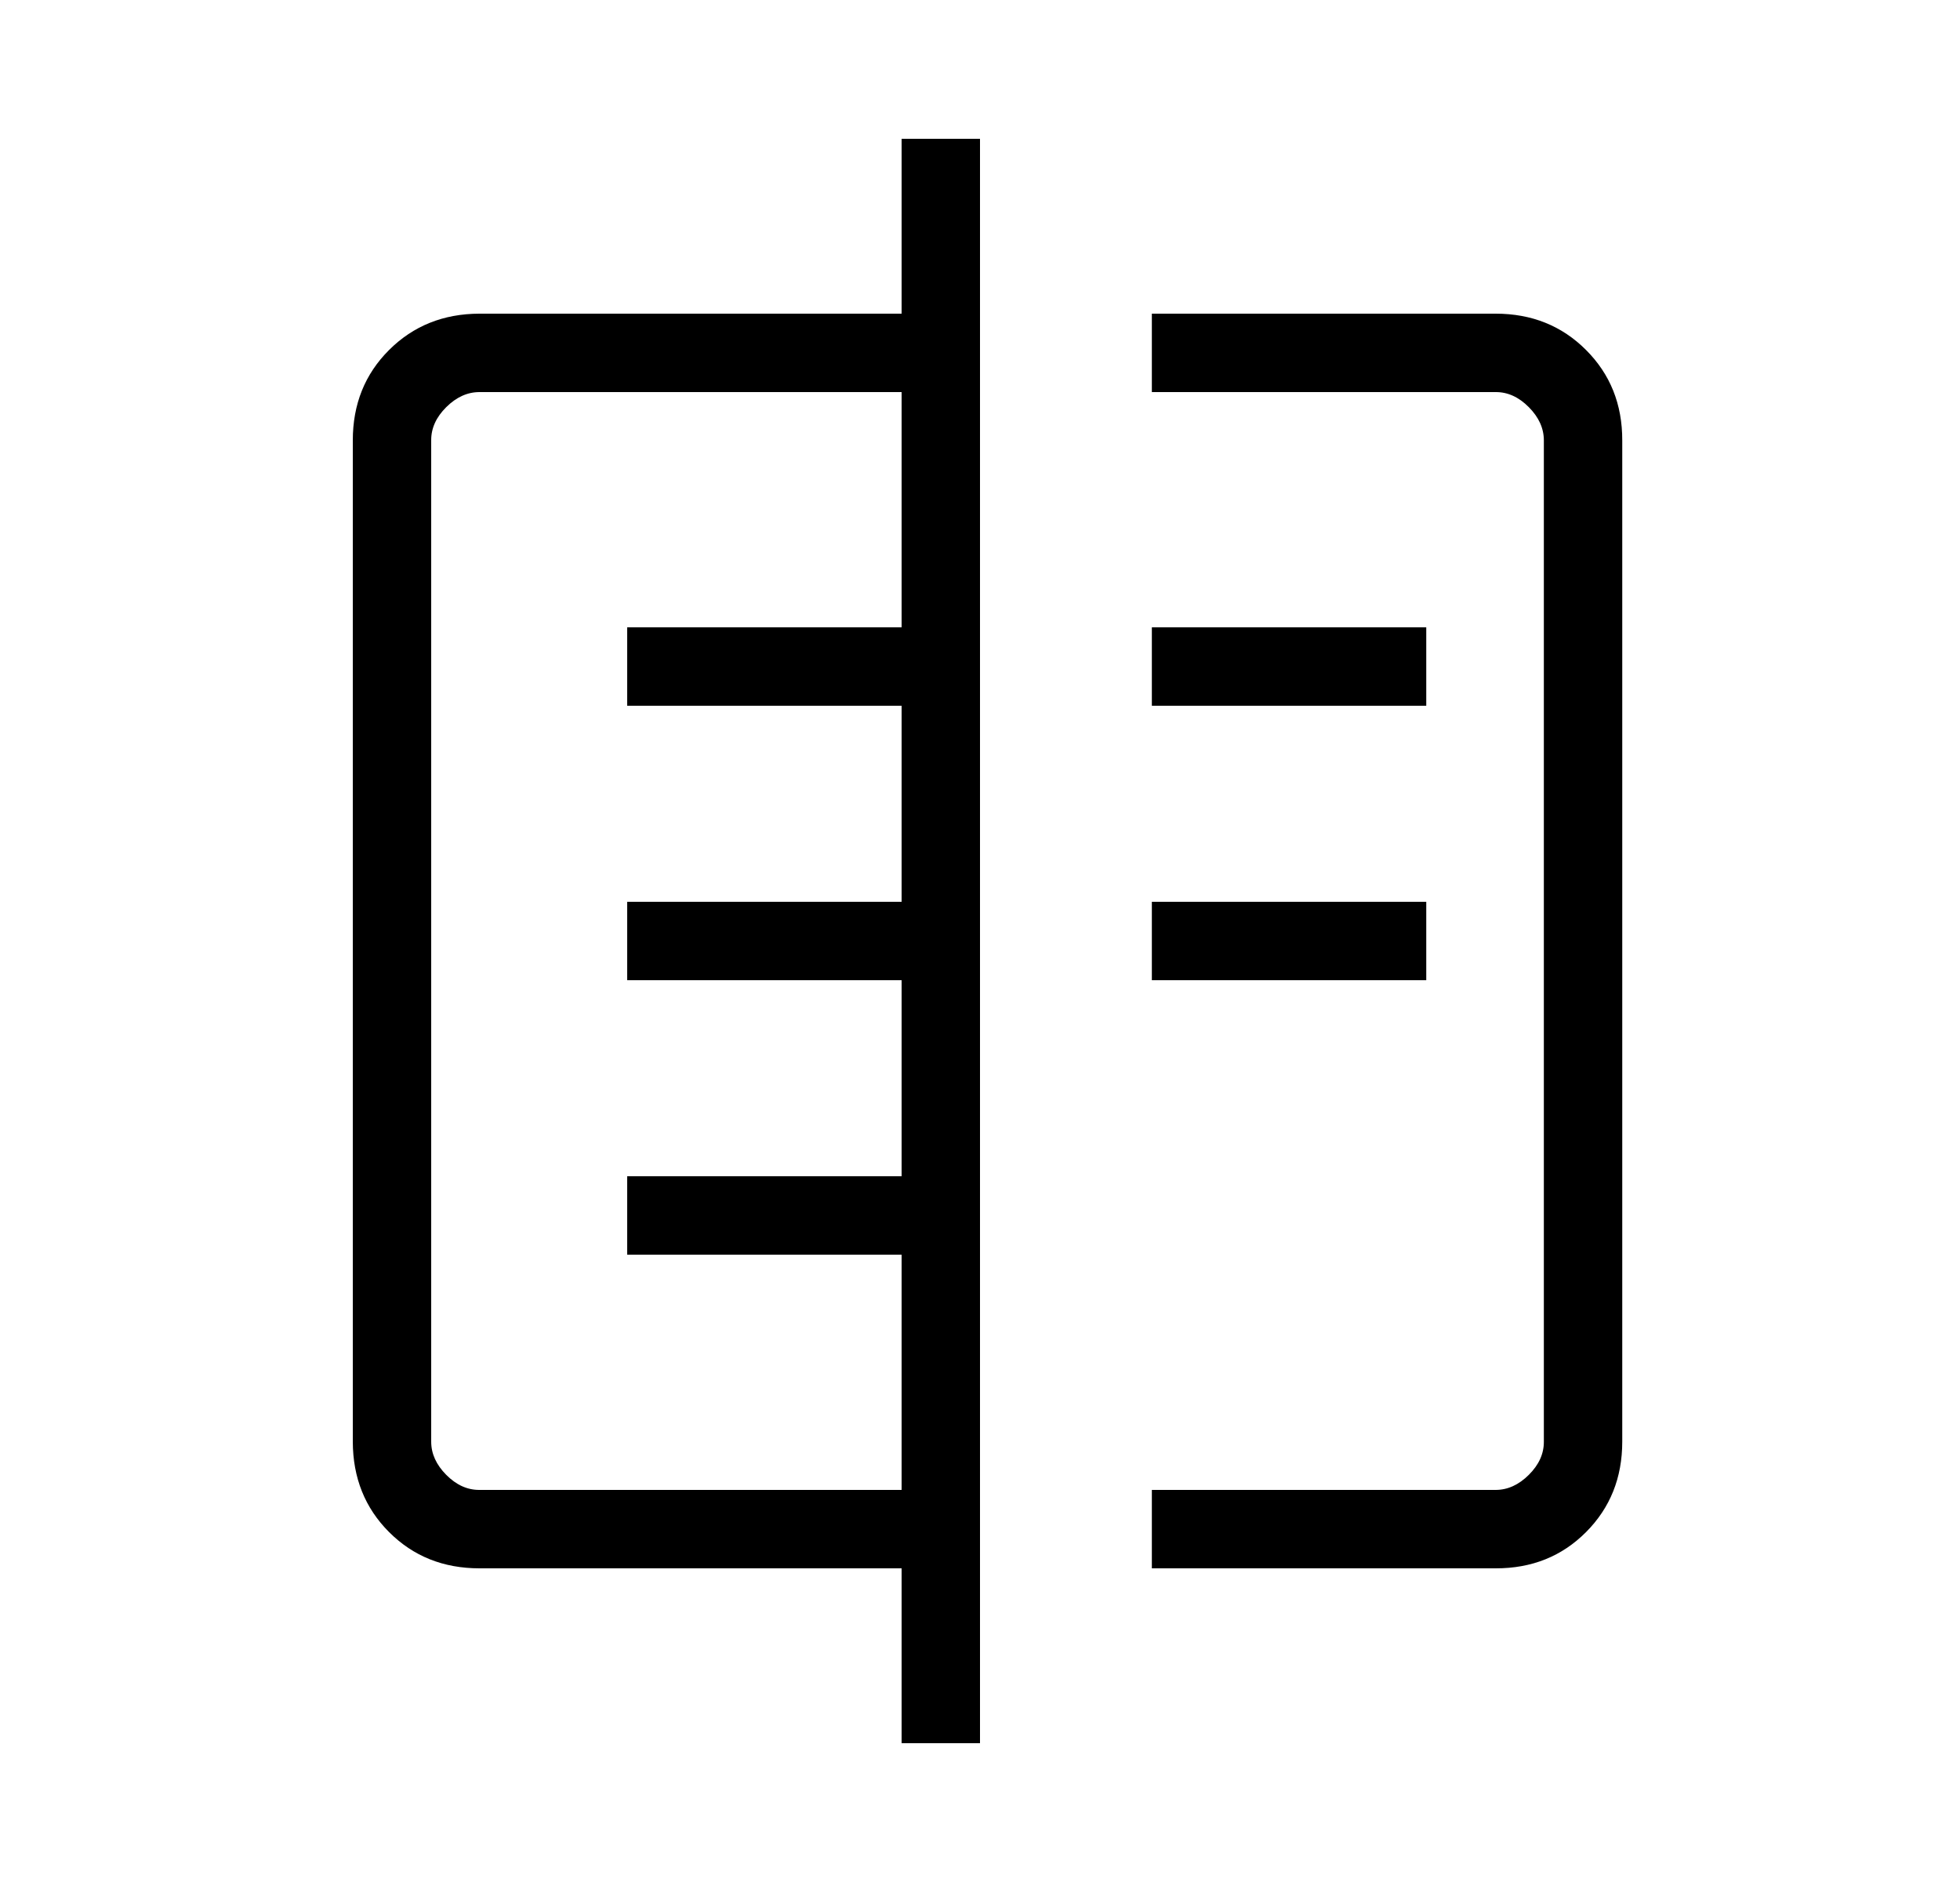
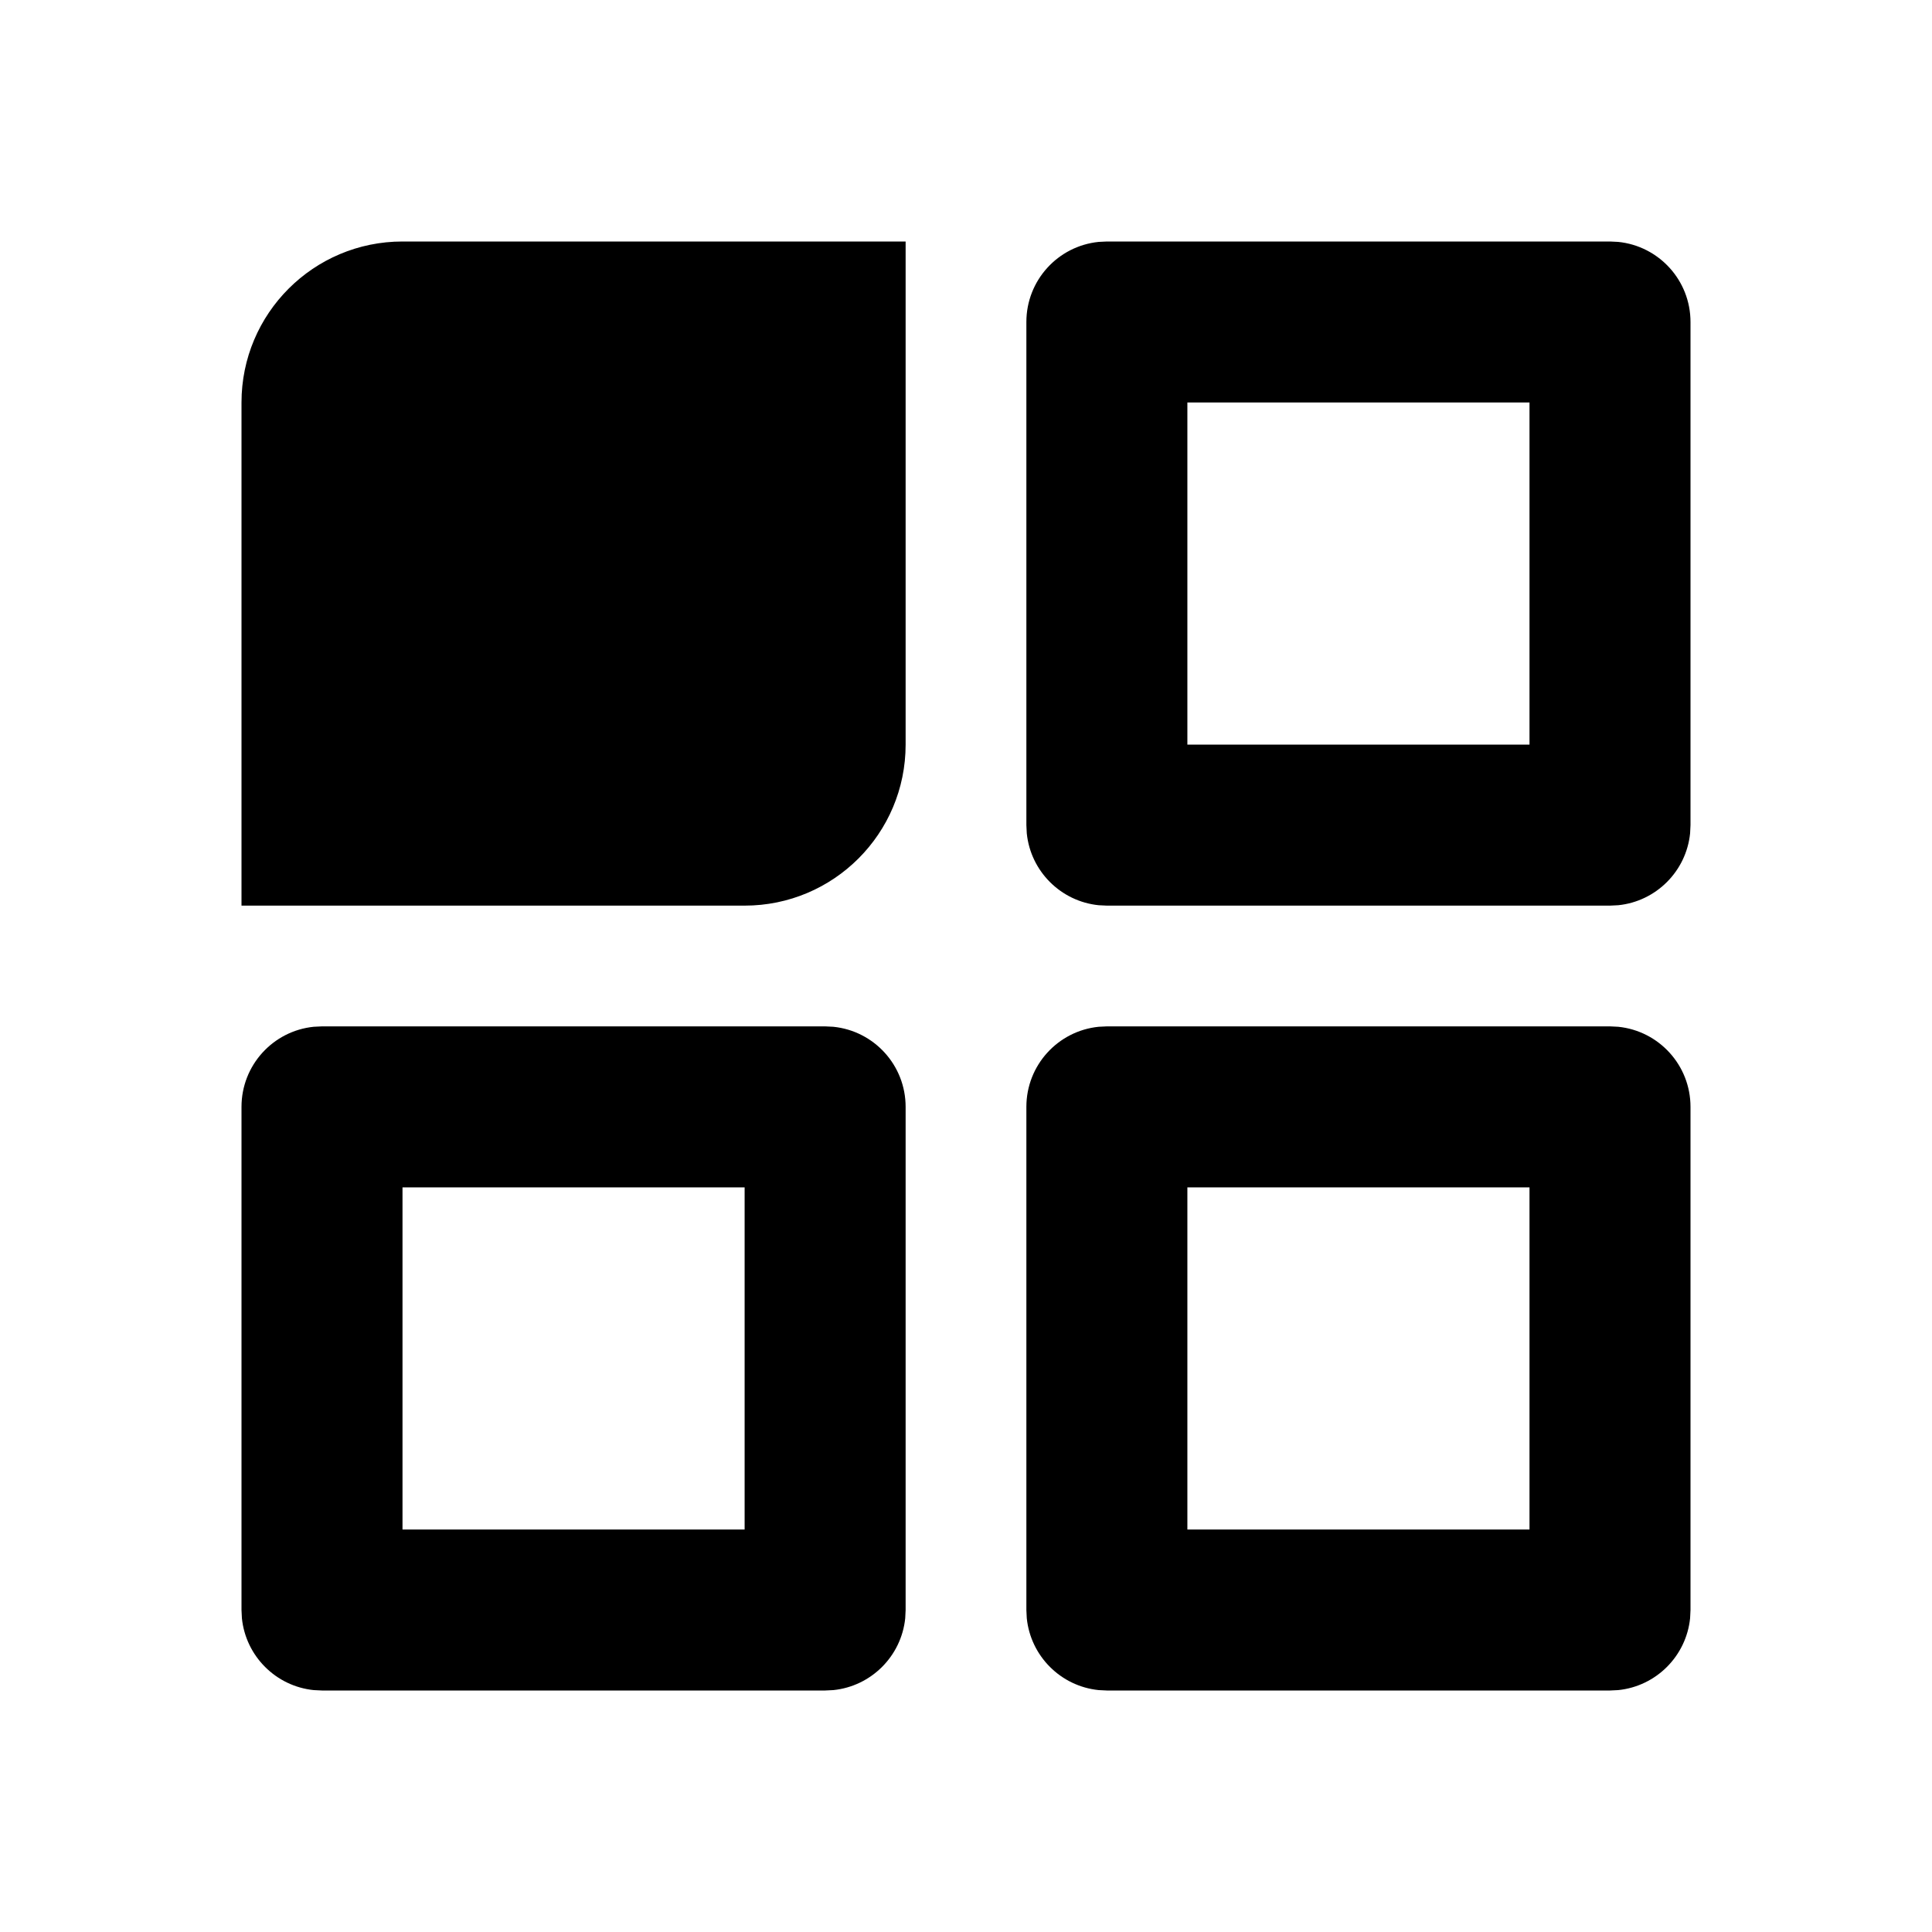
- <svg xmlns="http://www.w3.org/2000/svg" width="25" height="24" viewBox="0 0 25 24" fill="none">
-   <path d="M11.5 22.23V20H6.116C5.655 20 5.271 19.846 4.963 19.538C4.655 19.23 4.501 18.845 4.5 18.384V5.616C4.5 5.155 4.654 4.771 4.963 4.463C5.272 4.155 5.656 4.001 6.116 4H11.5V1.77H12.5V22.23H11.5ZM6.116 19H11.5V16H8V15H11.5V12.5H8V11.5H11.5V9H8V8H11.5V5H6.116C5.962 5 5.821 5.064 5.692 5.192C5.563 5.32 5.499 5.461 5.5 5.616V18.385C5.5 18.538 5.564 18.679 5.692 18.808C5.82 18.937 5.961 19.001 6.115 19M14.692 5V4H19.077C19.537 4 19.921 4.154 20.23 4.463C20.539 4.772 20.693 5.156 20.692 5.616V18.385C20.692 18.845 20.538 19.229 20.23 19.538C19.922 19.847 19.538 20.001 19.077 20H14.692V19H19.077C19.23 19 19.371 18.936 19.5 18.808C19.629 18.68 19.693 18.539 19.692 18.384V5.616C19.692 5.462 19.628 5.321 19.5 5.192C19.372 5.063 19.231 4.999 19.077 5H14.692ZM14.692 12.5V11.5H18.192V12.5H14.692ZM14.692 9V8H18.192V9H14.692Z" fill="black" />
+ <svg xmlns="http://www.w3.org/2000/svg" width="24" height="24" viewBox="0 0 24 24" fill="none">
+   <path d="M10.352 12.755C10.857 12.806 11.25 13.232 11.25 13.75V20L11.245 20.102C11.197 20.573 10.823 20.947 10.352 20.995L10.25 21H4L3.897 20.995C3.427 20.947 3.053 20.573 3.005 20.102L3 20V13.75C3 13.232 3.393 12.806 3.897 12.755L4 12.75H10.25L10.352 12.755ZM20.102 12.755C20.607 12.806 21 13.232 21 13.75V20L20.995 20.102C20.947 20.573 20.573 20.947 20.102 20.995L20 21H13.75L13.648 20.995C13.177 20.947 12.803 20.573 12.755 20.102L12.75 20V13.75C12.75 13.232 13.143 12.806 13.648 12.755L13.75 12.75H20L20.102 12.755ZM5 19H9.25V14.75H5V19ZM14.75 19H19V14.75H14.75V19ZM11.25 9.25C11.25 10.355 10.355 11.25 9.25 11.25H3V5C3 3.895 3.895 3 5 3H11.25V9.25ZM20.102 3.005C20.607 3.056 21 3.482 21 4V10.25L20.995 10.352C20.947 10.823 20.573 11.197 20.102 11.245L20 11.25H13.75L13.648 11.245C13.177 11.197 12.803 10.823 12.755 10.352L12.75 10.25V4C12.75 3.482 13.143 3.056 13.648 3.005L13.75 3H20L20.102 3.005ZM14.75 9.25H19V5H14.75V9.25Z" fill="black" />
</svg>
